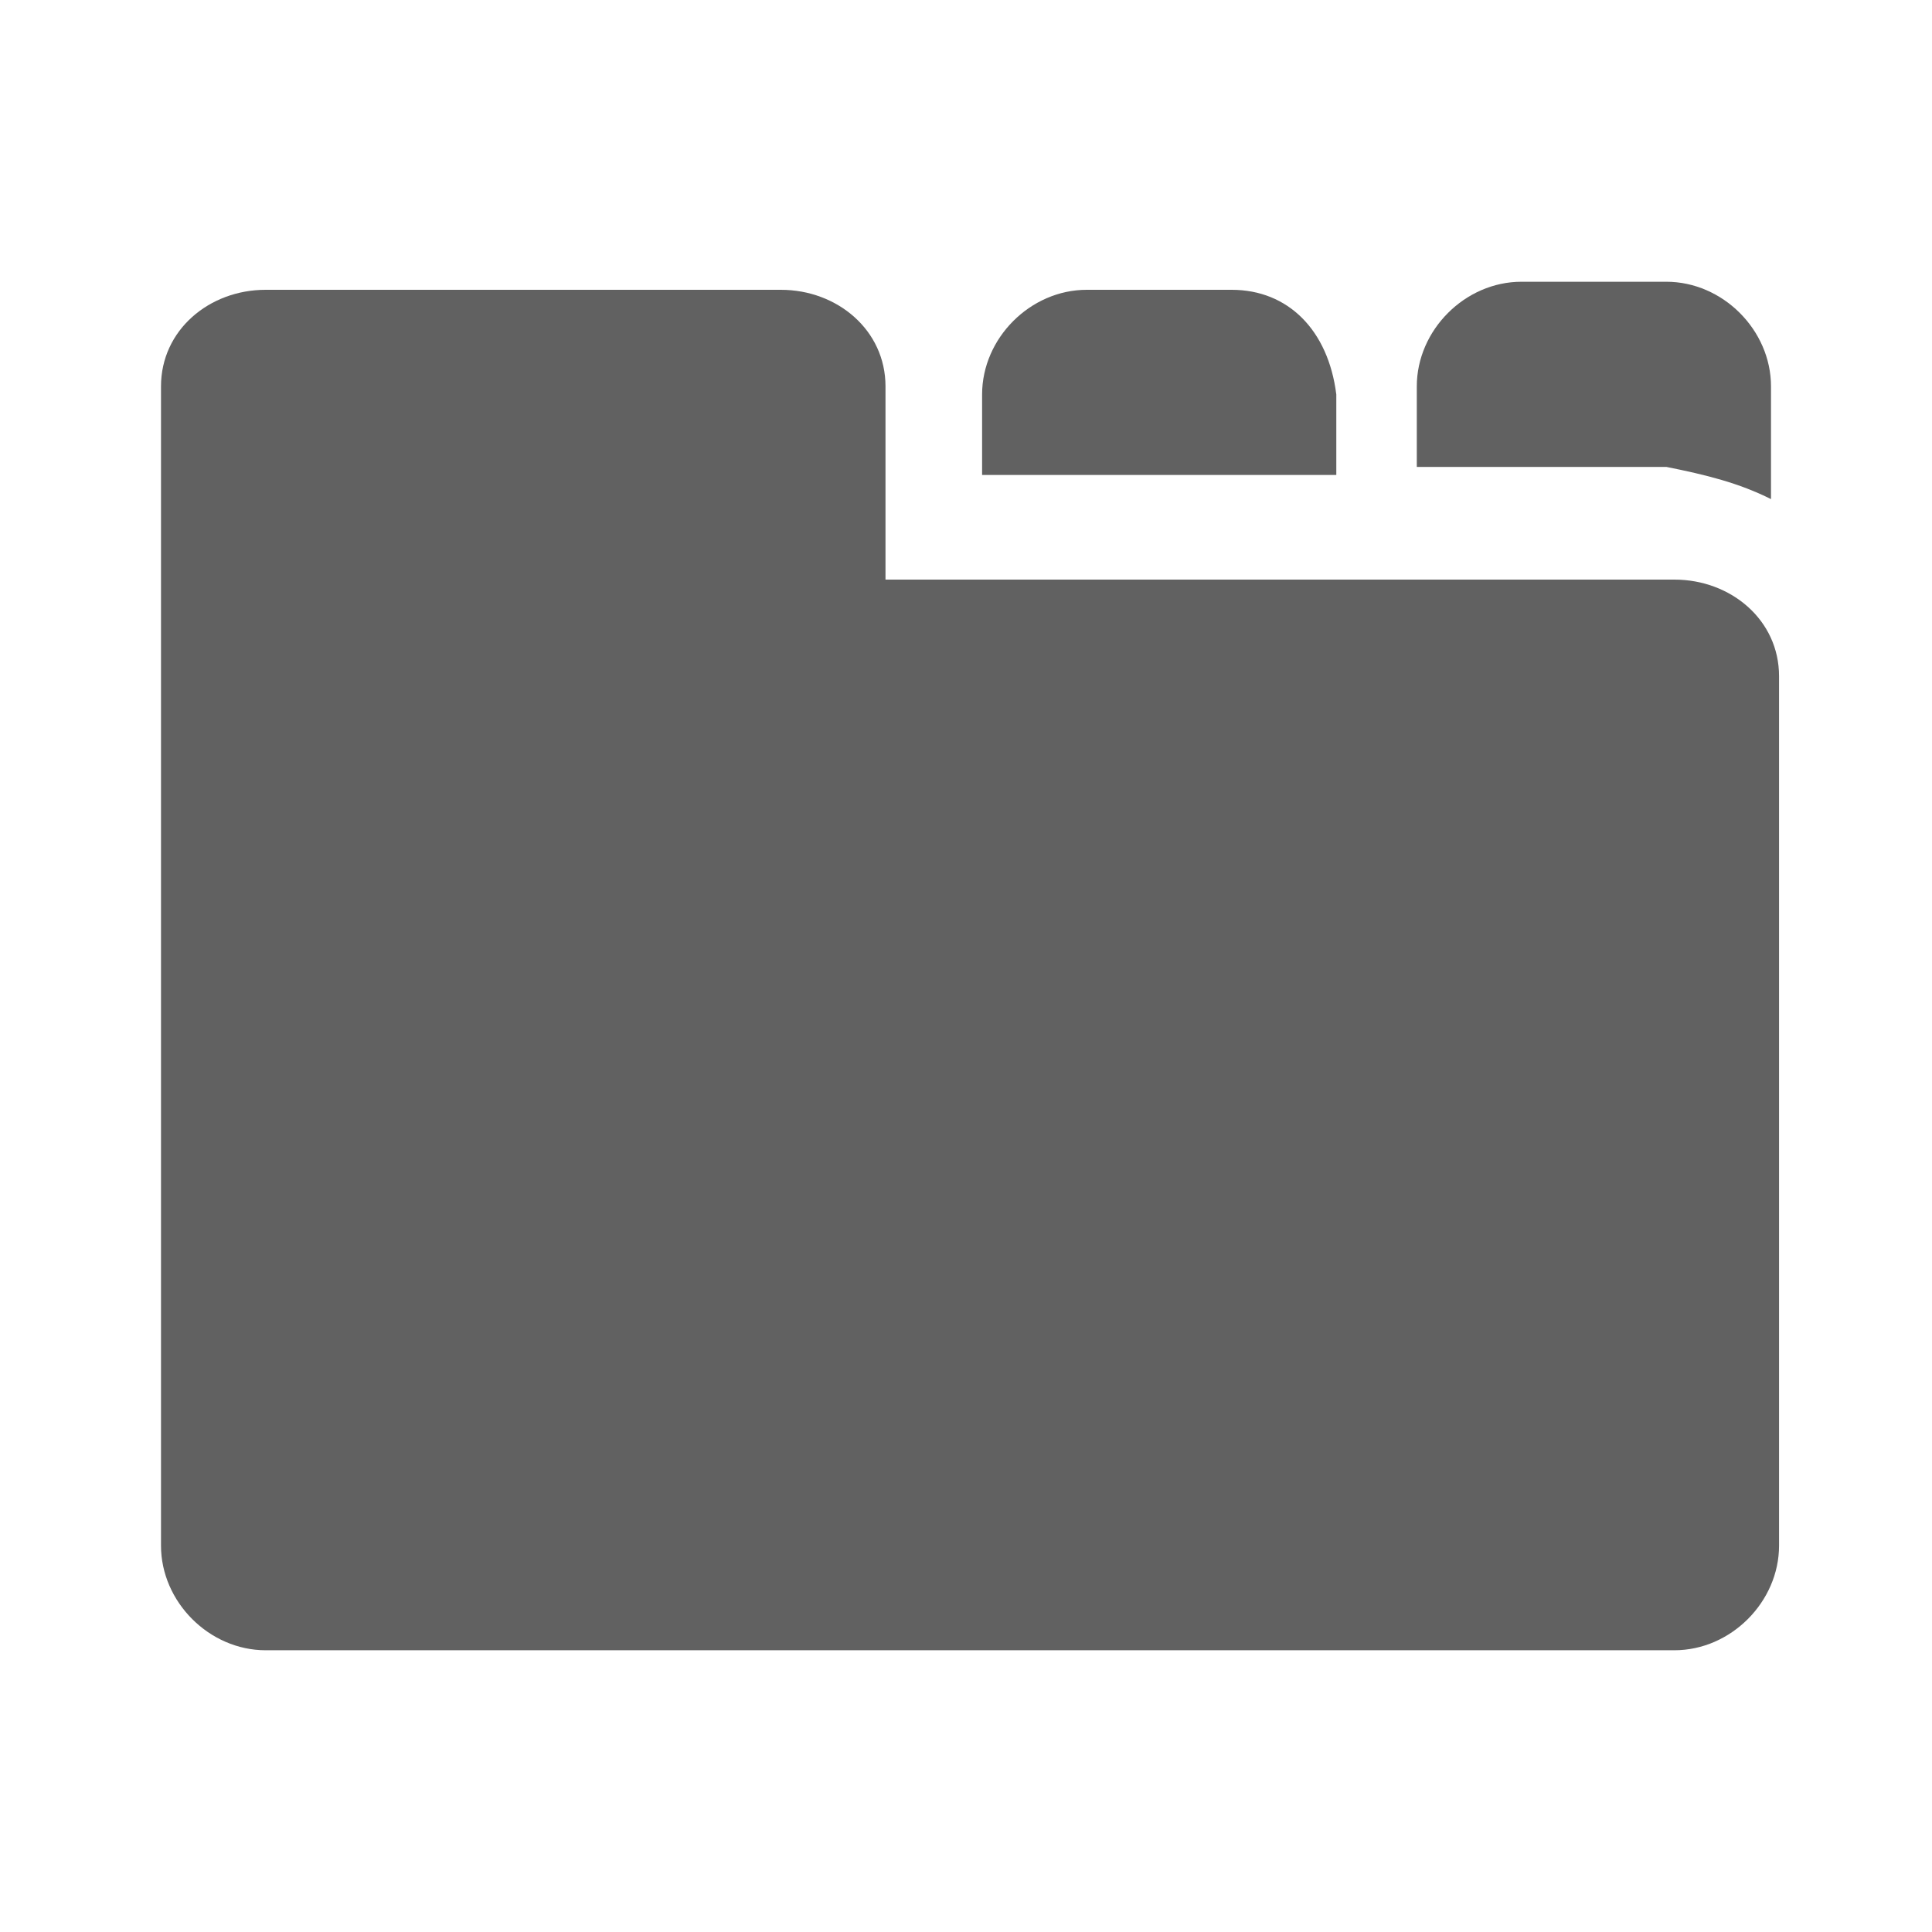
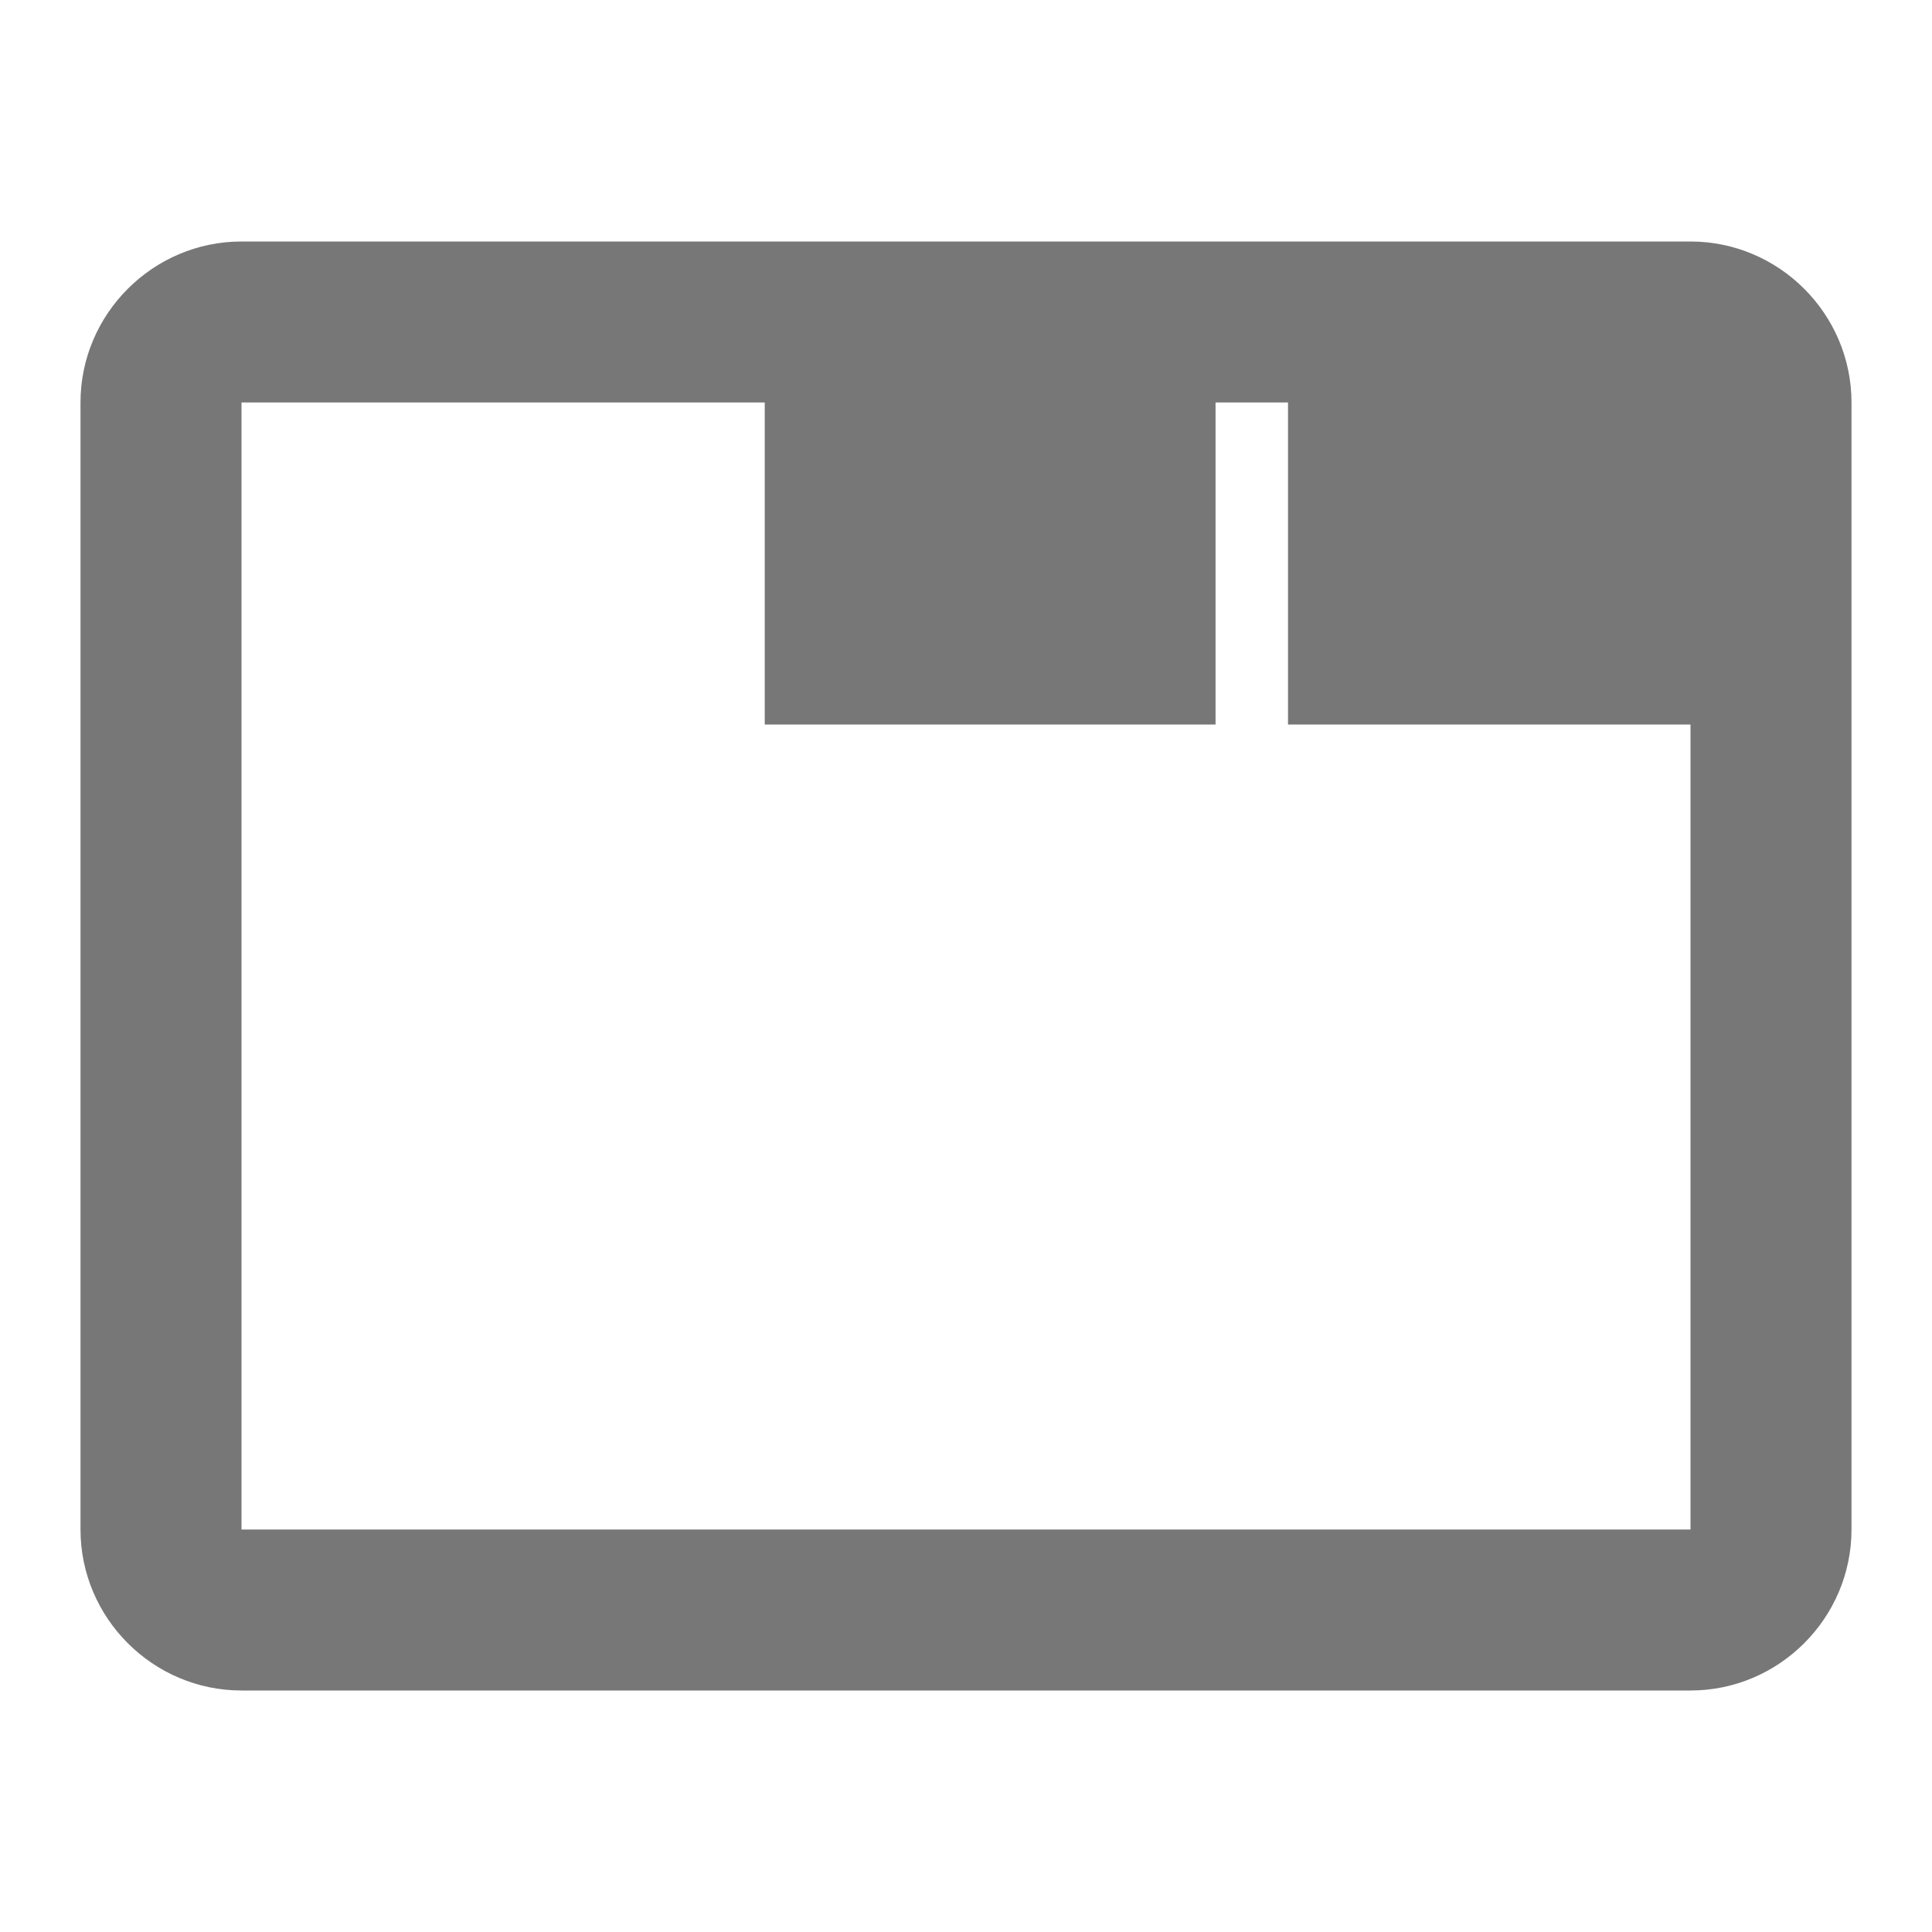
- <svg xmlns="http://www.w3.org/2000/svg" version="1.1" id="Capa_1" x="0px" y="0px" viewBox="0 0 24 24" style="enable-background:new 0 0 24 24;" xml:space="preserve">
+ <svg xmlns="http://www.w3.org/2000/svg" version="1.1" id="Layer_1" x="0px" y="0px" viewBox="0 0 24 24" style="enable-background:new 0 0 24 24;" xml:space="preserve">
  <style type="text/css">
- 	.st0{fill:#616161;}
+ 	.st0{fill:#777777;}
+ 	.st1{fill:none;}
+ 	.st2{fill:#FF08D6;}
</style>
-   <g>
-     <path class="st0" d="M22,6.2V4.8c0-0.7-0.6-1.3-1.3-1.3h-1.8c-0.7,0-1.3,0.6-1.3,1.3v1h3.1C21.2,5.9,21.6,6,22,6.2z" />
-     <path class="st0" d="M9.7,3.6H3.3C2.6,3.6,2,4.1,2,4.8v3.3v0.3v10.8c0,0.7,0.6,1.3,1.3,1.3h17.5c0.7,0,1.3-0.6,1.3-1.3V8.5V8.4   c0-0.7-0.6-1.2-1.3-1.2h-3.1h-1.2h-4.4H11V4.8C11,4.1,10.4,3.6,9.7,3.6z" />
-     <path class="st0" d="M15.3,3.6h-0.9h-0.9c-0.7,0-1.3,0.6-1.3,1.3v1h2.2h2.2v-1C16.5,4.1,16,3.6,15.3,3.6z" />
-   </g>
+   <path class="st0" d="M21,3H3C1.9,3,1,3.9,1,5v14c0,1.1,0.9,2,2,2h18c1.1,0,2-0.9,2-2V5C23,3.9,22.1,3,21,3z M21,19H3V5h6.5v4h5.6V5  H16v4h5V19z" />
</svg>
